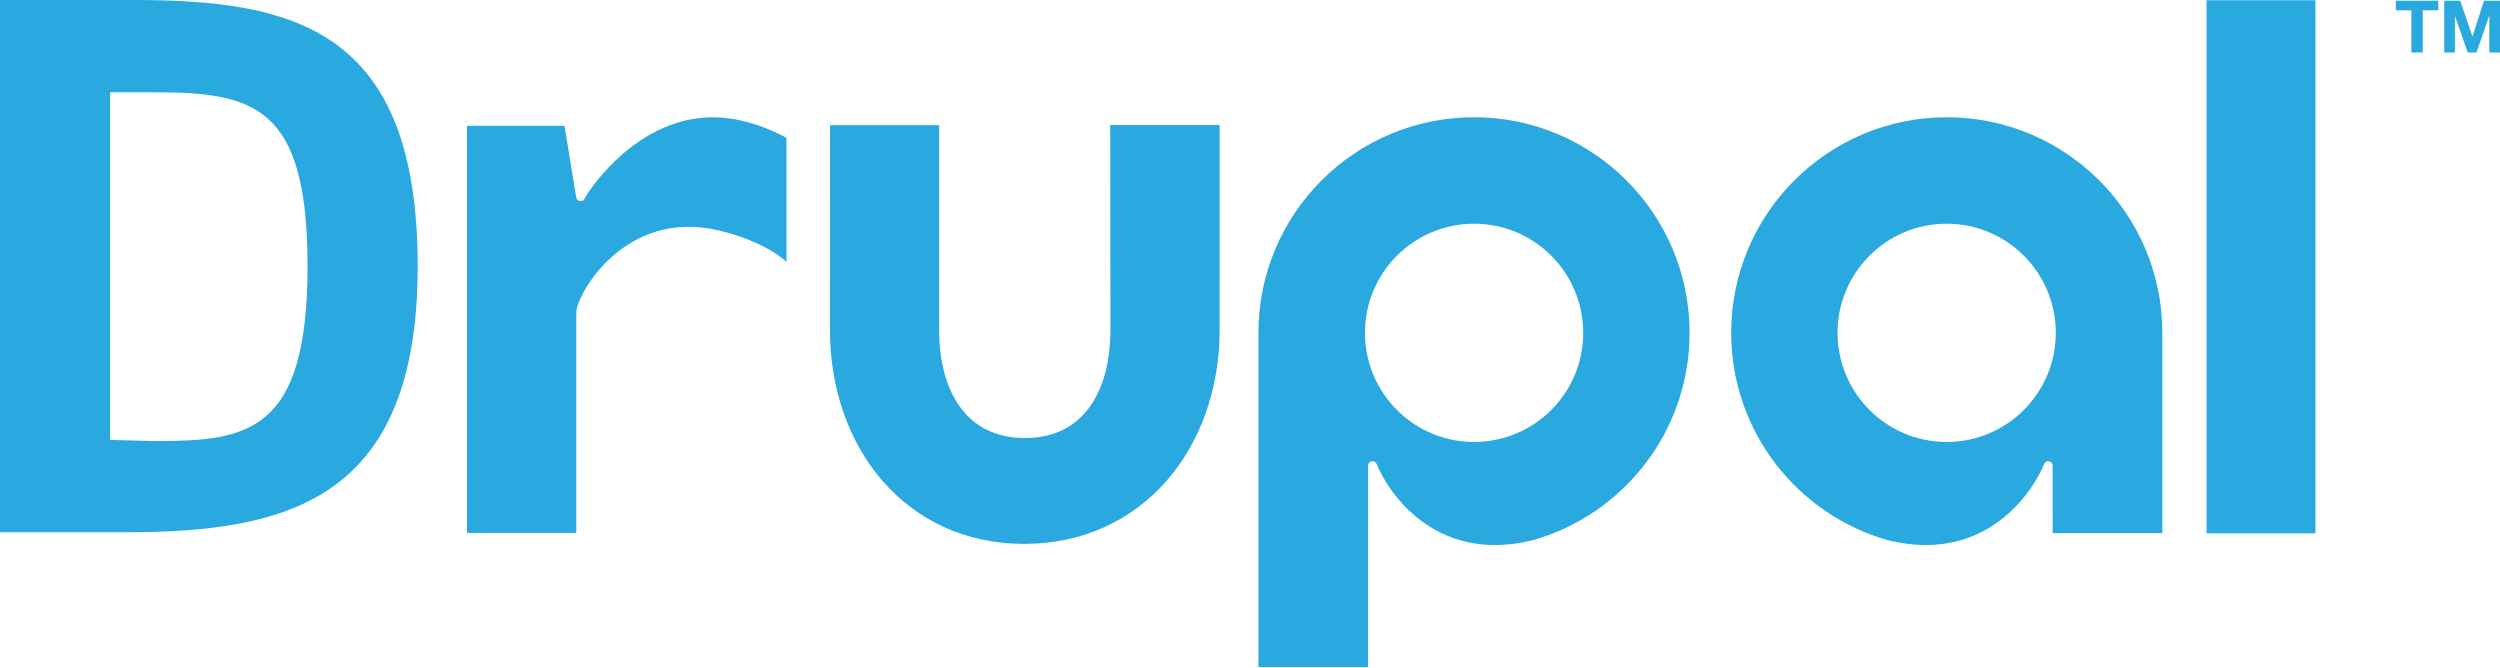
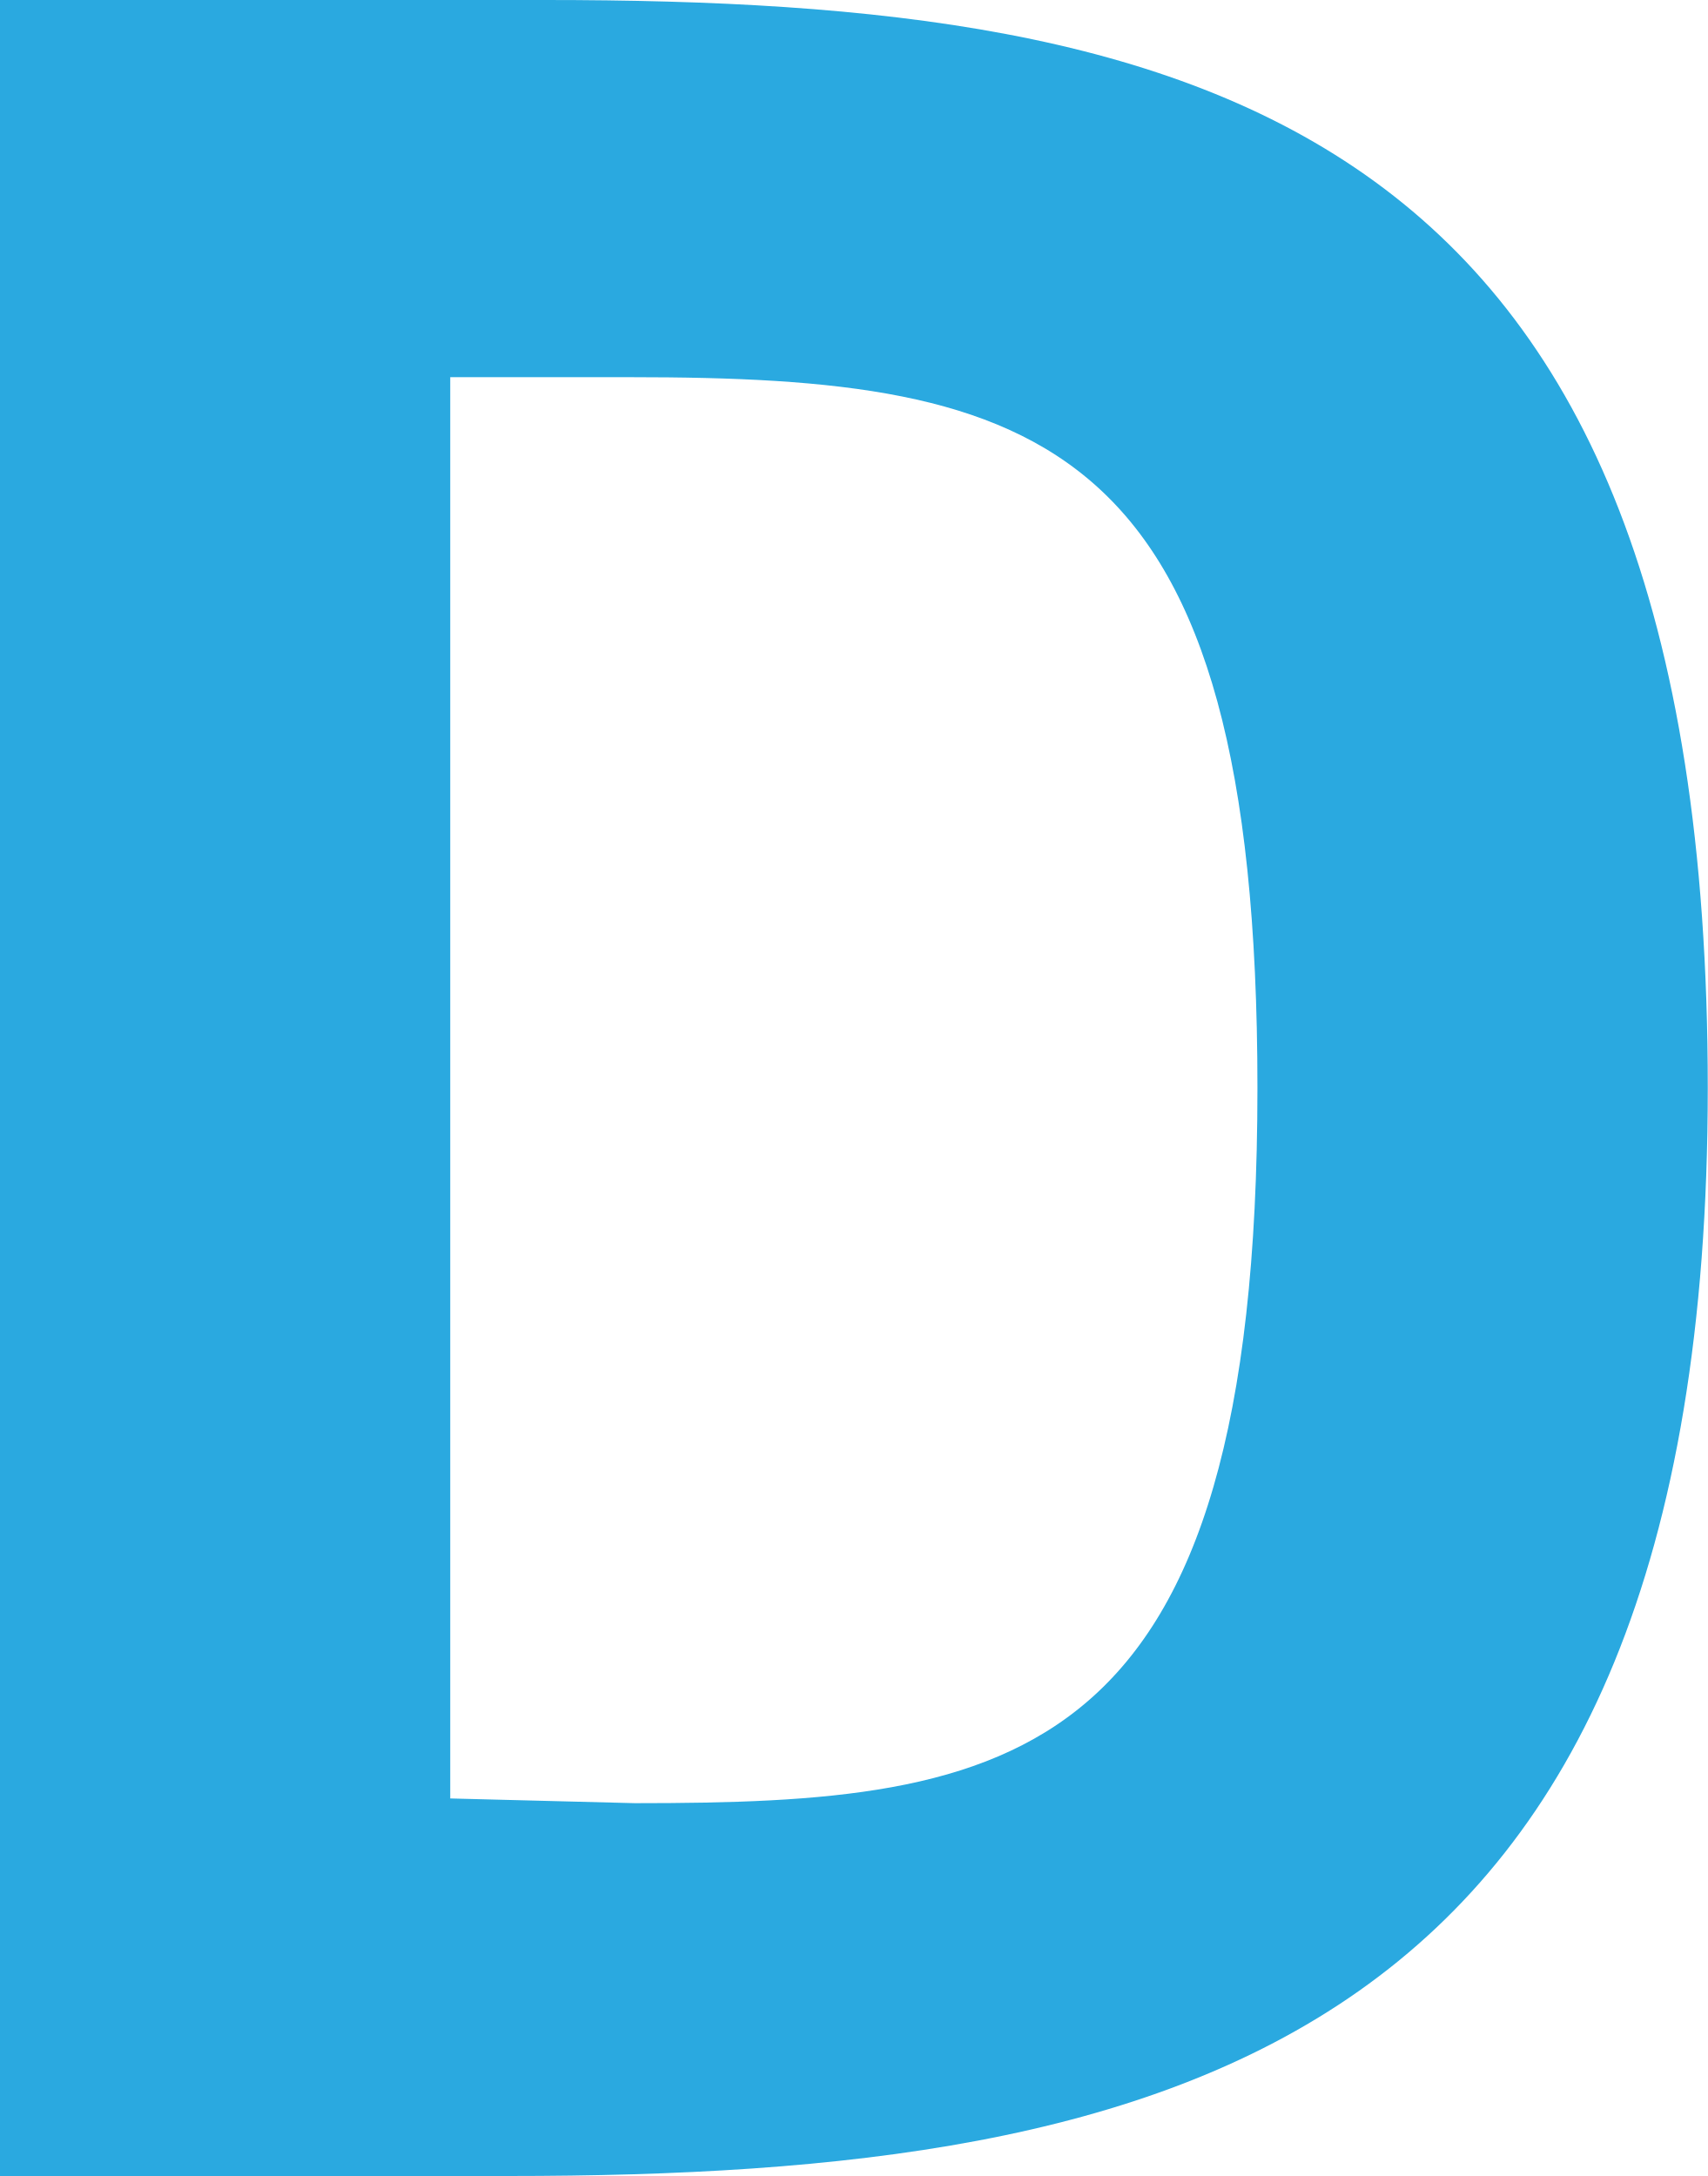
- <svg xmlns="http://www.w3.org/2000/svg" version="1.2" baseProfile="tiny" id="Layer_1" x="0px" y="0px" width="500px" height="133.411px" viewBox="0 0 500 133.411" xml:space="preserve">
-   <g>
-     <path fill="#2AA9E0" d="M243.936,25h-21.889l0.036,40.955c0,11.969-5.131,21.652-17.1,21.652c-11.974,0-17.152-9.683-17.152-21.652   V25.04h-21.832l-0.006,40.915c0,23.651,15.203,42.82,38.858,42.82c23.648,0,39.078-19.169,39.078-42.82L243.936,25z" />
-     <rect x="441.309" y="0.045" fill="#2AA9E0" width="21.781" height="106.616" />
-     <g>
-       <path fill="#2AA9E0" d="M479.17,2.062V0.146h8.487v1.915h-3.104v8.441h-2.277V2.062H479.17z" />
-       <path fill="#2AA9E0" d="M492.051,0.146l2.423,7.121h0.029l2.29-7.121H500v10.356h-2.132v-7.34h-0.029l-2.538,7.34h-1.756    l-2.538-7.267h-0.028v7.267h-2.132V0.146H492.051z" />
+ <svg xmlns="http://www.w3.org/2000/svg" version="1.2" id="Layer_1" x="0px" y="0px" width="83.536" height="106.457" viewBox="0 0 83.536 106.457" xml:space="preserve">
+   <defs id="defs29" />
+   <g id="g22">
+     <path fill="#2aa9e0" d="m 243.936,25 h -21.889 l 0.036,40.955 c 0,11.969 -5.131,21.652 -17.1,21.652 -11.974,0 -17.152,-9.683 -17.152,-21.652 V 25.04 h -21.832 l -0.006,40.915 c 0,23.651 15.203,42.82 38.858,42.82 23.648,0 39.078,-19.169 39.078,-42.82 z" id="path2" />
+     <rect x="441.309" y="0.045" fill="#2aa9e0" width="21.781" height="106.616" id="rect4" />
+     <g id="g10">
+       <path fill="#2aa9e0" d="M 479.17,2.062 V 0.146 h 8.487 v 1.915 h -3.104 v 8.441 h -2.277 v -8.44 z" id="path6" />
+       <path fill="#2aa9e0" d="m 492.051,0.146 2.423,7.121 h 0.029 l 2.29,-7.121 H 500 v 10.356 h -2.132 v -7.34 h -0.029 l -2.538,7.34 h -1.756 l -2.538,-7.267 h -0.028 v 7.267 h -2.132 V 0.146 Z" id="path8" />
    </g>
-     <path fill="#2AA9E0" d="M148.194,24.109c-18.775-4.333-30.619,14.319-31.111,15.319c-0.242,0.491-0.251,0.777-1.083,0.755   c-0.687-0.014-0.766-0.755-0.766-0.755l-2.33-14.268H93.394v81.43h21.871V62.514c0-3.602,9.7-20.872,28.492-16.426   c9.504,2.248,13.535,6.281,13.535,6.281s0-15.718,0-24.806C153.775,25.729,151.362,24.84,148.194,24.109z" />
-     <path fill="#2AA9E0" d="M273.616,133.411v-29.3c0.002,0,0.005,0.003,0.007,0.005l0.003-10.972c0,0,0.035-0.878,0.826-0.889   c0.706-0.008,0.863,0.46,1.035,0.889c1.658,4.126,10.779,19.847,31.018,14.916c18.118-5.104,31.407-21.741,31.407-41.5   c0-23.805-19.303-43.111-43.114-43.111c-23.811,0-43.113,19.306-43.113,43.111c0,0,0,58.935,0,66.85H273.616z M294.816,44.743   c12.055,0,21.825,9.772,21.825,21.818c0,12.056-9.77,21.829-21.825,21.829c-12.053,0-21.82-9.772-21.82-21.829   C272.997,54.515,282.764,44.743,294.816,44.743z" />
-     <path fill="#2AA9E0" d="M410.536,106.627h21.931V66.561c0-23.805-19.3-43.111-43.112-43.111S346.24,42.756,346.24,66.561   c0,19.758,13.29,36.395,31.408,41.5c20.24,4.931,29.357-10.79,31.018-14.916c0.172-0.429,0.327-0.896,1.035-0.889   c0.791,0.011,0.824,0.889,0.824,0.889 M411.157,66.561c0,12.056-9.771,21.829-21.821,21.829c-12.053,0-21.825-9.772-21.825-21.829   c0-12.046,9.772-21.818,21.825-21.818C401.387,44.743,411.157,54.515,411.157,66.561z" />
-     <g>
-       <path fill="#2AA9E0" d="M24.879,106.457H0V0h26.695C59.02,0,83.536,5.931,83.536,53.229    C83.536,100.069,57.567,106.457,24.879,106.457z M30.819,18.453h-8.795v69.533l9.032,0.231c18.522,0,30.452-1.686,30.452-34.989    C61.508,21.291,50.976,18.453,30.819,18.453z" />
+     <path fill="#2aa9e0" d="m 148.194,24.109 c -18.775,-4.333 -30.619,14.319 -31.111,15.319 -0.242,0.491 -0.251,0.777 -1.083,0.755 -0.687,-0.014 -0.766,-0.755 -0.766,-0.755 l -2.33,-14.268 h -19.51 v 81.43 h 21.871 V 62.514 c 0,-3.602 9.7,-20.872 28.492,-16.426 9.504,2.248 13.535,6.281 13.535,6.281 0,0 0,-15.718 0,-24.806 -3.517,-1.834 -5.93,-2.723 -9.098,-3.454 z" id="path12" />
+     <path fill="#2aa9e0" d="m 273.616,133.411 v -29.3 c 0.002,0 0.005,0.003 0.007,0.005 l 0.003,-10.972 c 0,0 0.035,-0.878 0.826,-0.889 0.706,-0.008 0.863,0.46 1.035,0.889 1.658,4.126 10.779,19.847 31.018,14.916 18.118,-5.104 31.407,-21.741 31.407,-41.5 0,-23.805 -19.303,-43.111 -43.114,-43.111 -23.811,0 -43.113,19.306 -43.113,43.111 0,0 0,58.935 0,66.85 h 21.931 z m 21.2,-88.668 c 12.055,0 21.825,9.772 21.825,21.818 0,12.056 -9.77,21.829 -21.825,21.829 -12.053,0 -21.82,-9.772 -21.82,-21.829 0.001,-12.046 9.768,-21.818 21.82,-21.818 z" id="path14" />
+     <path fill="#2aa9e0" d="m 410.536,106.627 h 21.931 V 66.561 c 0,-23.805 -19.3,-43.111 -43.112,-43.111 -23.812,0 -43.115,19.306 -43.115,43.111 0,19.758 13.29,36.395 31.408,41.5 20.24,4.931 29.357,-10.79 31.018,-14.916 0.172,-0.429 0.327,-0.896 1.035,-0.889 0.791,0.011 0.824,0.889 0.824,0.889 m 0.632,-26.584 c 0,12.056 -9.771,21.829 -21.821,21.829 -12.053,0 -21.825,-9.772 -21.825,-21.829 0,-12.046 9.772,-21.818 21.825,-21.818 12.051,0 21.821,9.772 21.821,21.818 z" id="path16" />
+     <g id="g20">
+       <path fill="#2aa9e0" d="M 24.879,106.457 H 0 V 0 h 26.695 c 32.325,0 56.841,5.931 56.841,53.229 0,46.84 -25.969,53.228 -58.657,53.228 z m 5.94,-88.004 h -8.795 v 69.533 l 9.032,0.231 c 18.522,0 30.452,-1.686 30.452,-34.989 0,-31.937 -10.532,-34.775 -30.689,-34.775 z" id="path18" />
    </g>
  </g>
-   <path display="none" fill="#2AA9E0" d="M787.524,258.661h29.516v-53.924c0-32.041-25.976-58.023-58.024-58.023  c-32.05,0-58.028,25.982-58.028,58.023c0,26.592,17.886,48.984,42.271,55.854c27.242,6.637,39.513-14.521,41.747-20.076  c0.231-0.576,0.44-1.205,1.394-1.195c1.064,0.014,1.108,1.195,1.108,1.195 M788.36,204.737c0,16.227-13.15,29.379-29.369,29.379  c-16.223,0-29.375-13.152-29.375-29.379c0-16.213,13.152-29.365,29.375-29.365C775.21,175.372,788.36,188.524,788.36,204.737z" />
+   <path display="none" fill="#2aa9e0" d="m 787.524,258.661 h 29.516 v -53.924 c 0,-32.041 -25.976,-58.023 -58.024,-58.023 -32.05,0 -58.028,25.982 -58.028,58.023 0,26.592 17.886,48.984 42.271,55.854 27.242,6.637 39.513,-14.521 41.747,-20.076 0.231,-0.576 0.44,-1.205 1.394,-1.195 1.064,0.014 1.108,1.195 1.108,1.195 m 0.852,-35.778 c 0,16.227 -13.15,29.379 -29.369,29.379 -16.223,0 -29.375,-13.152 -29.375,-29.379 0,-16.213 13.152,-29.365 29.375,-29.365 16.219,0 29.369,13.152 29.369,29.365 z" id="path24" />
</svg>
